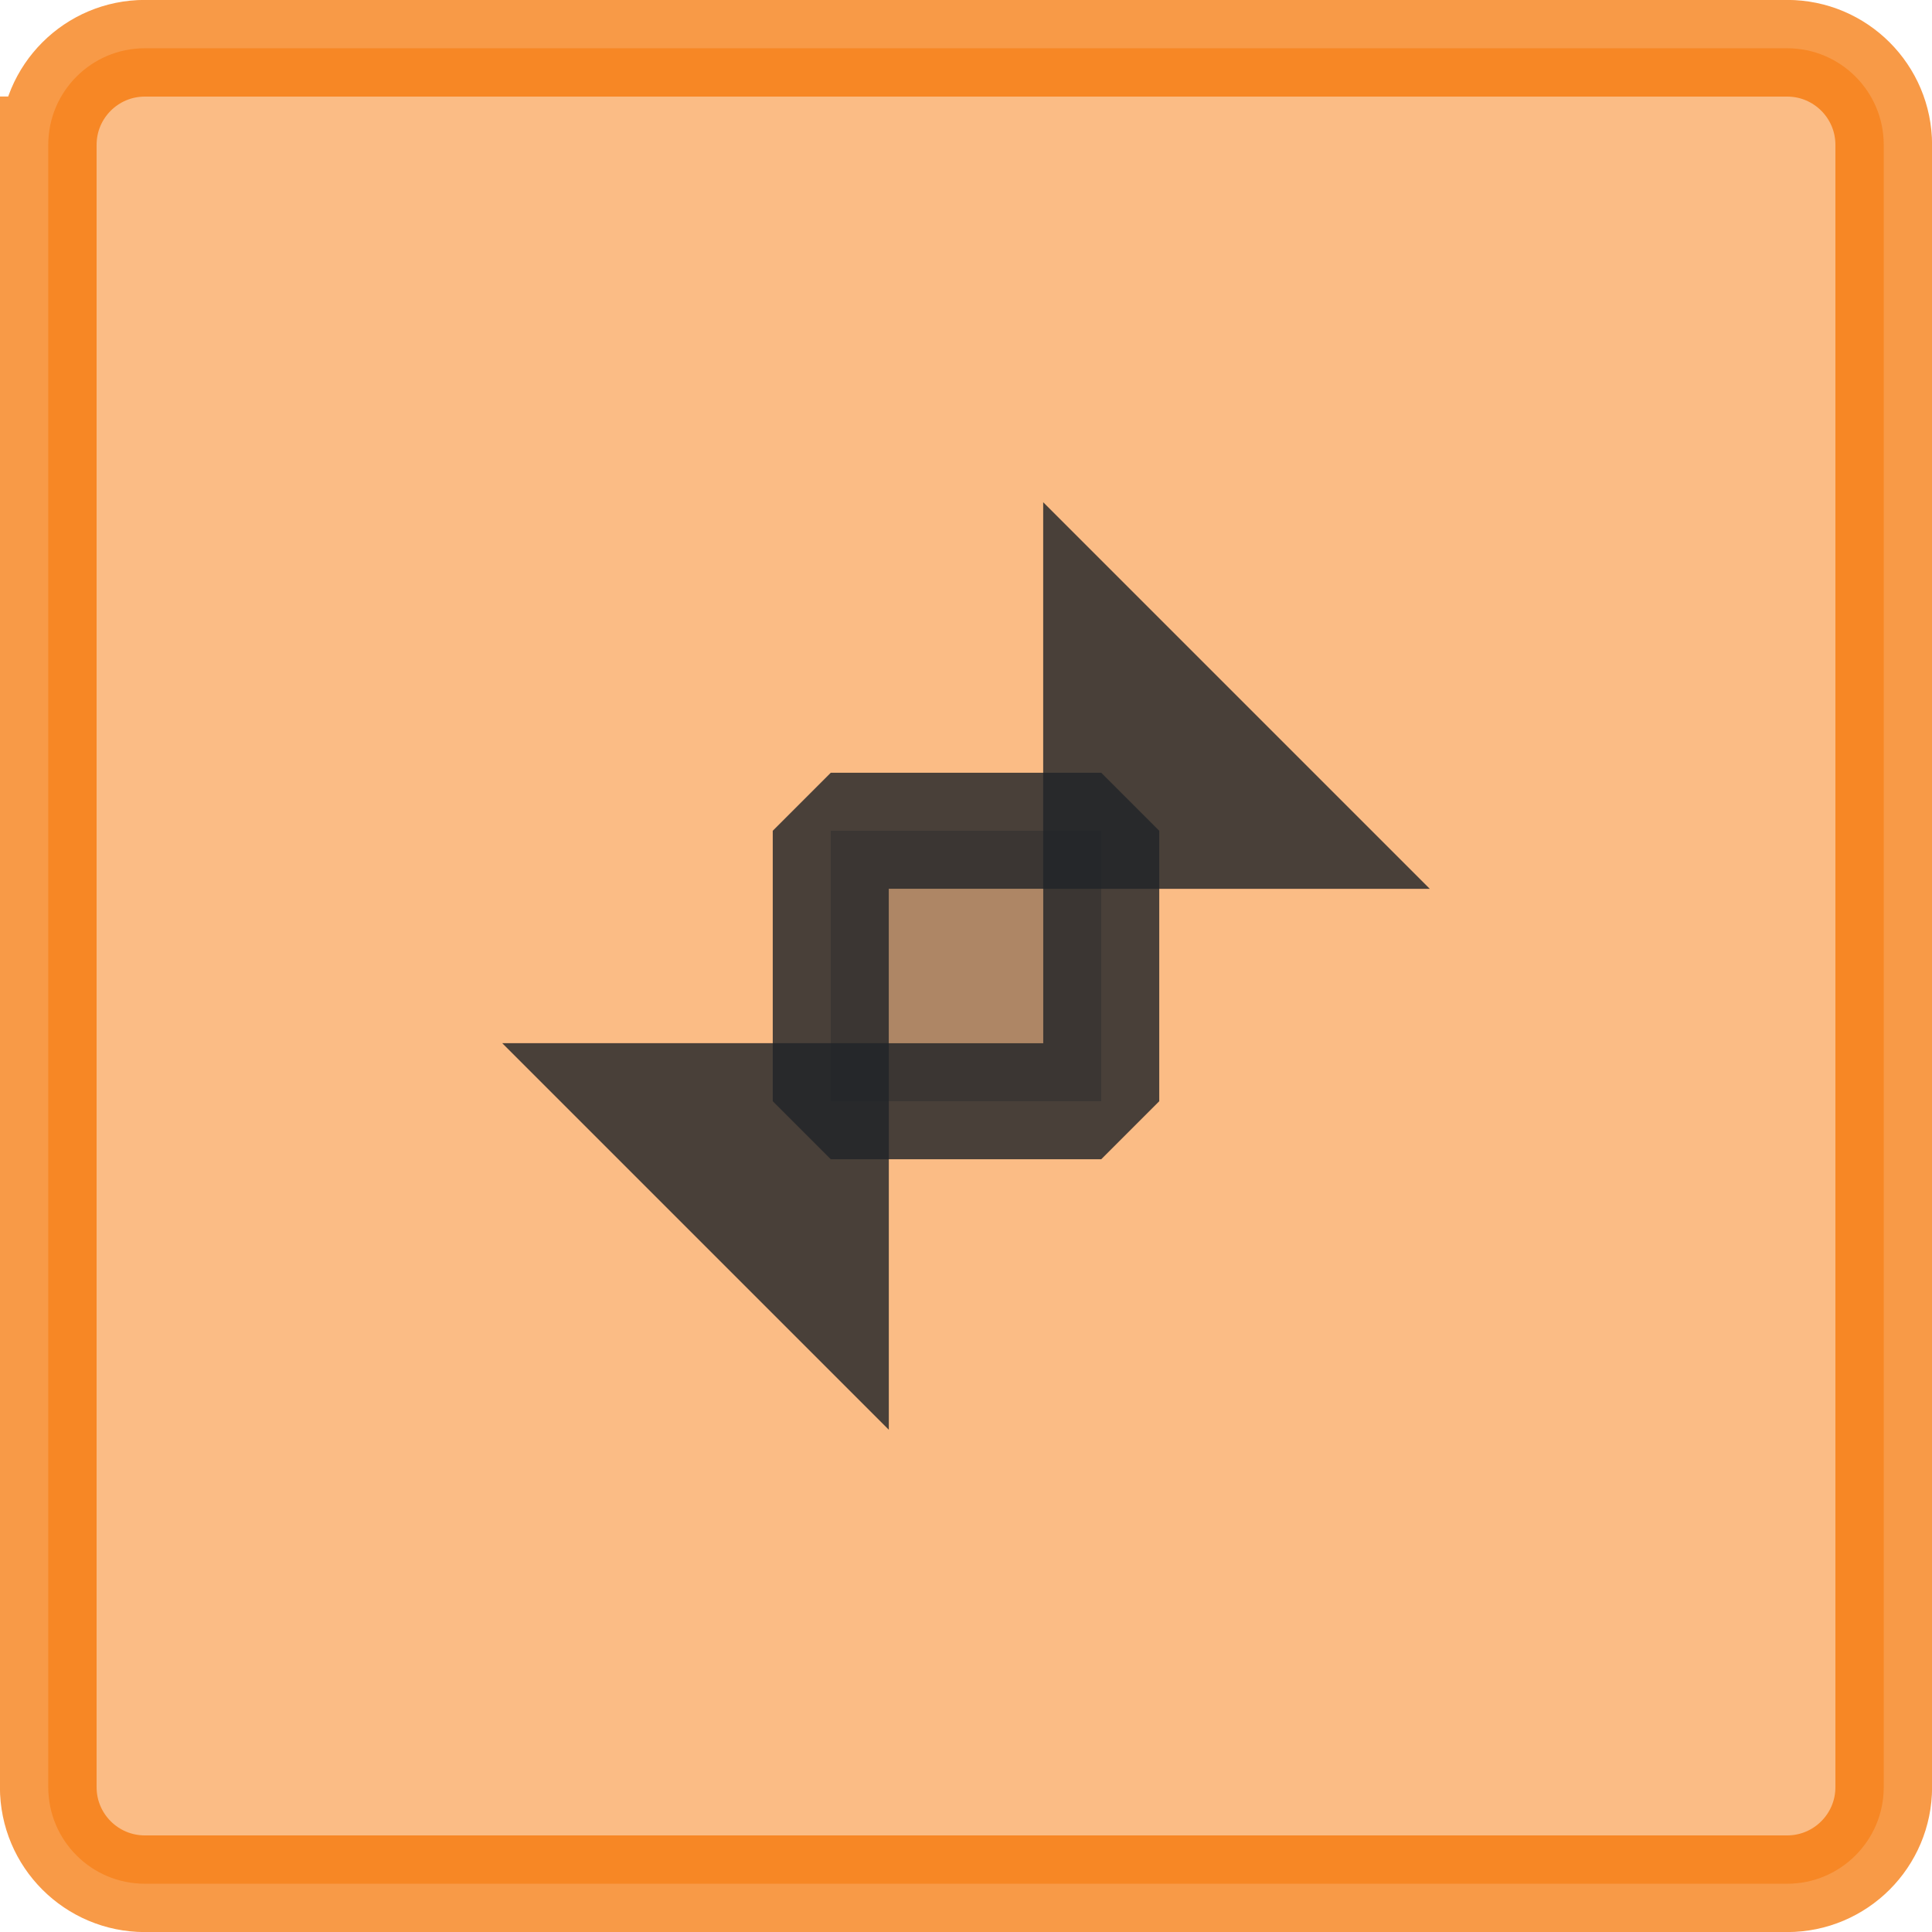
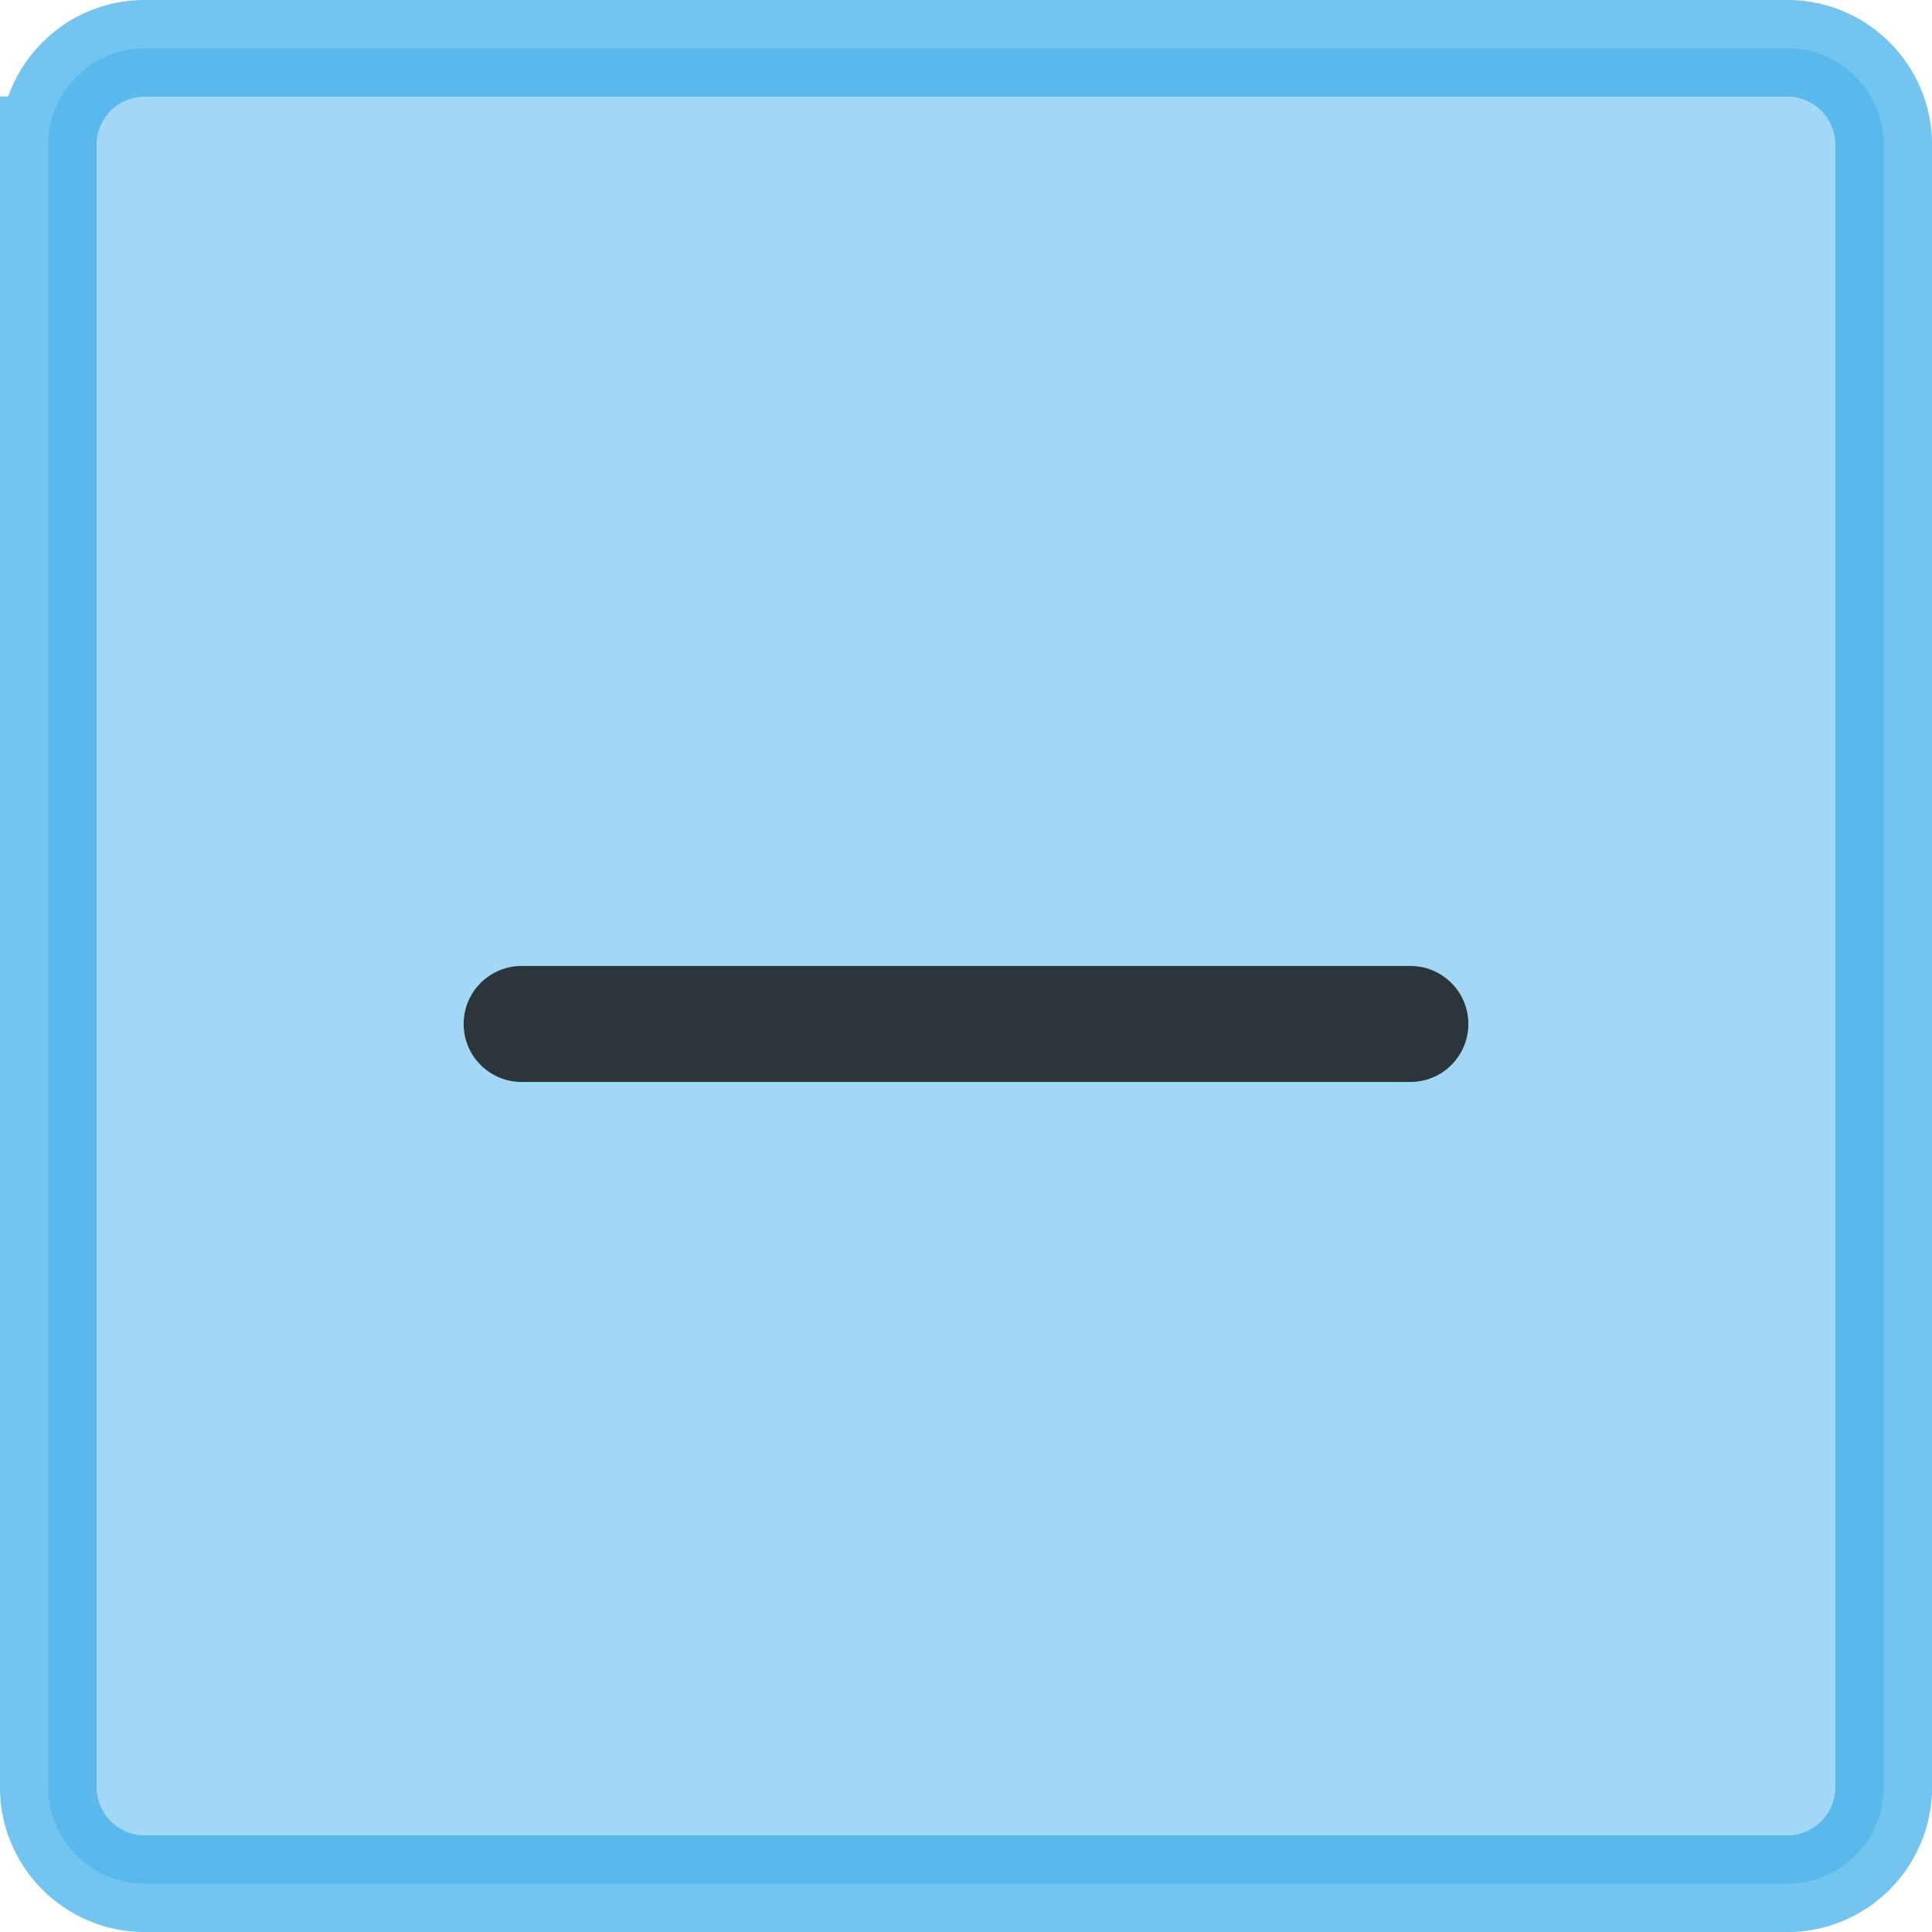
<svg xmlns="http://www.w3.org/2000/svg" viewBox="0 0 50 50" version="1.2" baseProfile="tiny">
  <defs>
</defs>
  <g fill="none" stroke="black" stroke-width="1" fill-rule="evenodd" stroke-linecap="square" stroke-linejoin="bevel">
    <g fill="none" stroke="#000000" stroke-opacity="1" stroke-width="1" stroke-linecap="square" stroke-linejoin="bevel" transform="matrix(1,0,0,1,0,0)" font-family="Noto Sans" font-size="10" font-weight="400" font-style="normal">
</g>
-     <g fill="#f67400" fill-opacity="0.48" stroke="#f67400" stroke-opacity="0.72" stroke-width="2.502" stroke-linecap="square" stroke-linejoin="bevel" transform="matrix(1,0,0,1,2.5,2.5)" font-family="Noto Sans" font-size="10" font-weight="400" font-style="normal">
+     <g fill="#3daee9" fill-opacity="0.48" stroke="#3daee9" stroke-opacity="0.72" stroke-width="2.502" stroke-linecap="square" stroke-linejoin="bevel" transform="matrix(1,0,0,1,2.5,2.5)" font-family="Noto Sans" font-size="10" font-weight="400" font-style="normal">
      <path vector-effect="none" fill-rule="evenodd" d="M-1.251,1.249 C-1.251,-0.132 -0.132,-1.251 1.249,-1.251 L43.751,-1.251 C45.132,-1.251 46.251,-0.132 46.251,1.249 L46.251,43.751 C46.251,45.132 45.132,46.251 43.751,46.251 L1.249,46.251 C-0.132,46.251 -1.251,45.132 -1.251,43.751 L-1.251,1.249" />
    </g>
    <g fill="none" stroke="#000000" stroke-opacity="1" stroke-width="1" stroke-linecap="square" stroke-linejoin="bevel" transform="matrix(1,0,0,1,0,0)" font-family="Noto Sans" font-size="10" font-weight="400" font-style="normal">
</g>
    <g fill="none" stroke="#202428" stroke-opacity="1" stroke-width="1.001" stroke-linecap="square" stroke-linejoin="bevel" transform="matrix(2.5,0,0,2.5,2.5,2.5)" font-family="Noto Sans" font-size="10" font-weight="400" font-style="normal">
</g>
-     <g fill="none" stroke="#202428" stroke-opacity="1" stroke-width="1.001" stroke-linecap="round" stroke-linejoin="miter" stroke-miterlimit="2" transform="matrix(2.5,0,0,2.5,2.5,2.5)" font-family="Noto Sans" font-size="10" font-weight="400" font-style="normal">
- </g>
-     <g fill="none" stroke="#202428" stroke-opacity="1" stroke-width="1.001" stroke-linecap="round" stroke-linejoin="miter" stroke-miterlimit="2" transform="matrix(2.5,0,0,2.5,2.5,2.5)" font-family="Noto Sans" font-size="10" font-weight="400" font-style="normal">
- </g>
-     <g fill="#202428" fill-opacity="0.35" stroke="#202428" stroke-opacity="0.81" stroke-width="1.201" stroke-linecap="round" stroke-linejoin="bevel" transform="matrix(2.5,0,0,2.5,21.5,21.5)" font-family="Noto Sans" font-size="10" font-weight="400" font-style="normal">
-       <rect x="0" y="0" width="2.8" height="2.8" />
-     </g>
-     <g fill="#202428" fill-opacity="0.81" stroke="none" transform="matrix(2.5,0,0,2.5,21.5,21.5)" font-family="Noto Sans" font-size="10" font-weight="400" font-style="normal">
-       <path vector-effect="none" fill-rule="evenodd" d="M2.199,0.601 L2.199,-3.401 L6.201,0.601 L2.199,0.601" />
-       <path vector-effect="none" fill-rule="evenodd" d="M0.601,2.199 L-3.401,2.199 L0.601,6.201 L0.601,2.199" />
+     <g fill="none" stroke="#202428" stroke-opacity="0.9" stroke-width="1.201" stroke-linecap="round" stroke-linejoin="miter" stroke-miterlimit="2" transform="matrix(2.5,0,0,2.5,2.5,2.5)" font-family="Noto Sans" font-size="10" font-weight="400" font-style="normal">
+       <polyline fill="none" vector-effect="none" points="4.4,9.6 13.6,9.6 " />
    </g>
    <g fill="none" stroke="#202428" stroke-opacity="1" stroke-width="1.001" stroke-linecap="square" stroke-linejoin="bevel" transform="matrix(2.5,0,0,2.5,2.5,2.5)" font-family="Noto Sans" font-size="10" font-weight="400" font-style="normal">
</g>
    <g fill="none" stroke="#000000" stroke-opacity="1" stroke-width="1" stroke-linecap="square" stroke-linejoin="bevel" transform="matrix(1,0,0,1,0,0)" font-family="Noto Sans" font-size="10" font-weight="400" font-style="normal">
</g>
  </g>
</svg>
